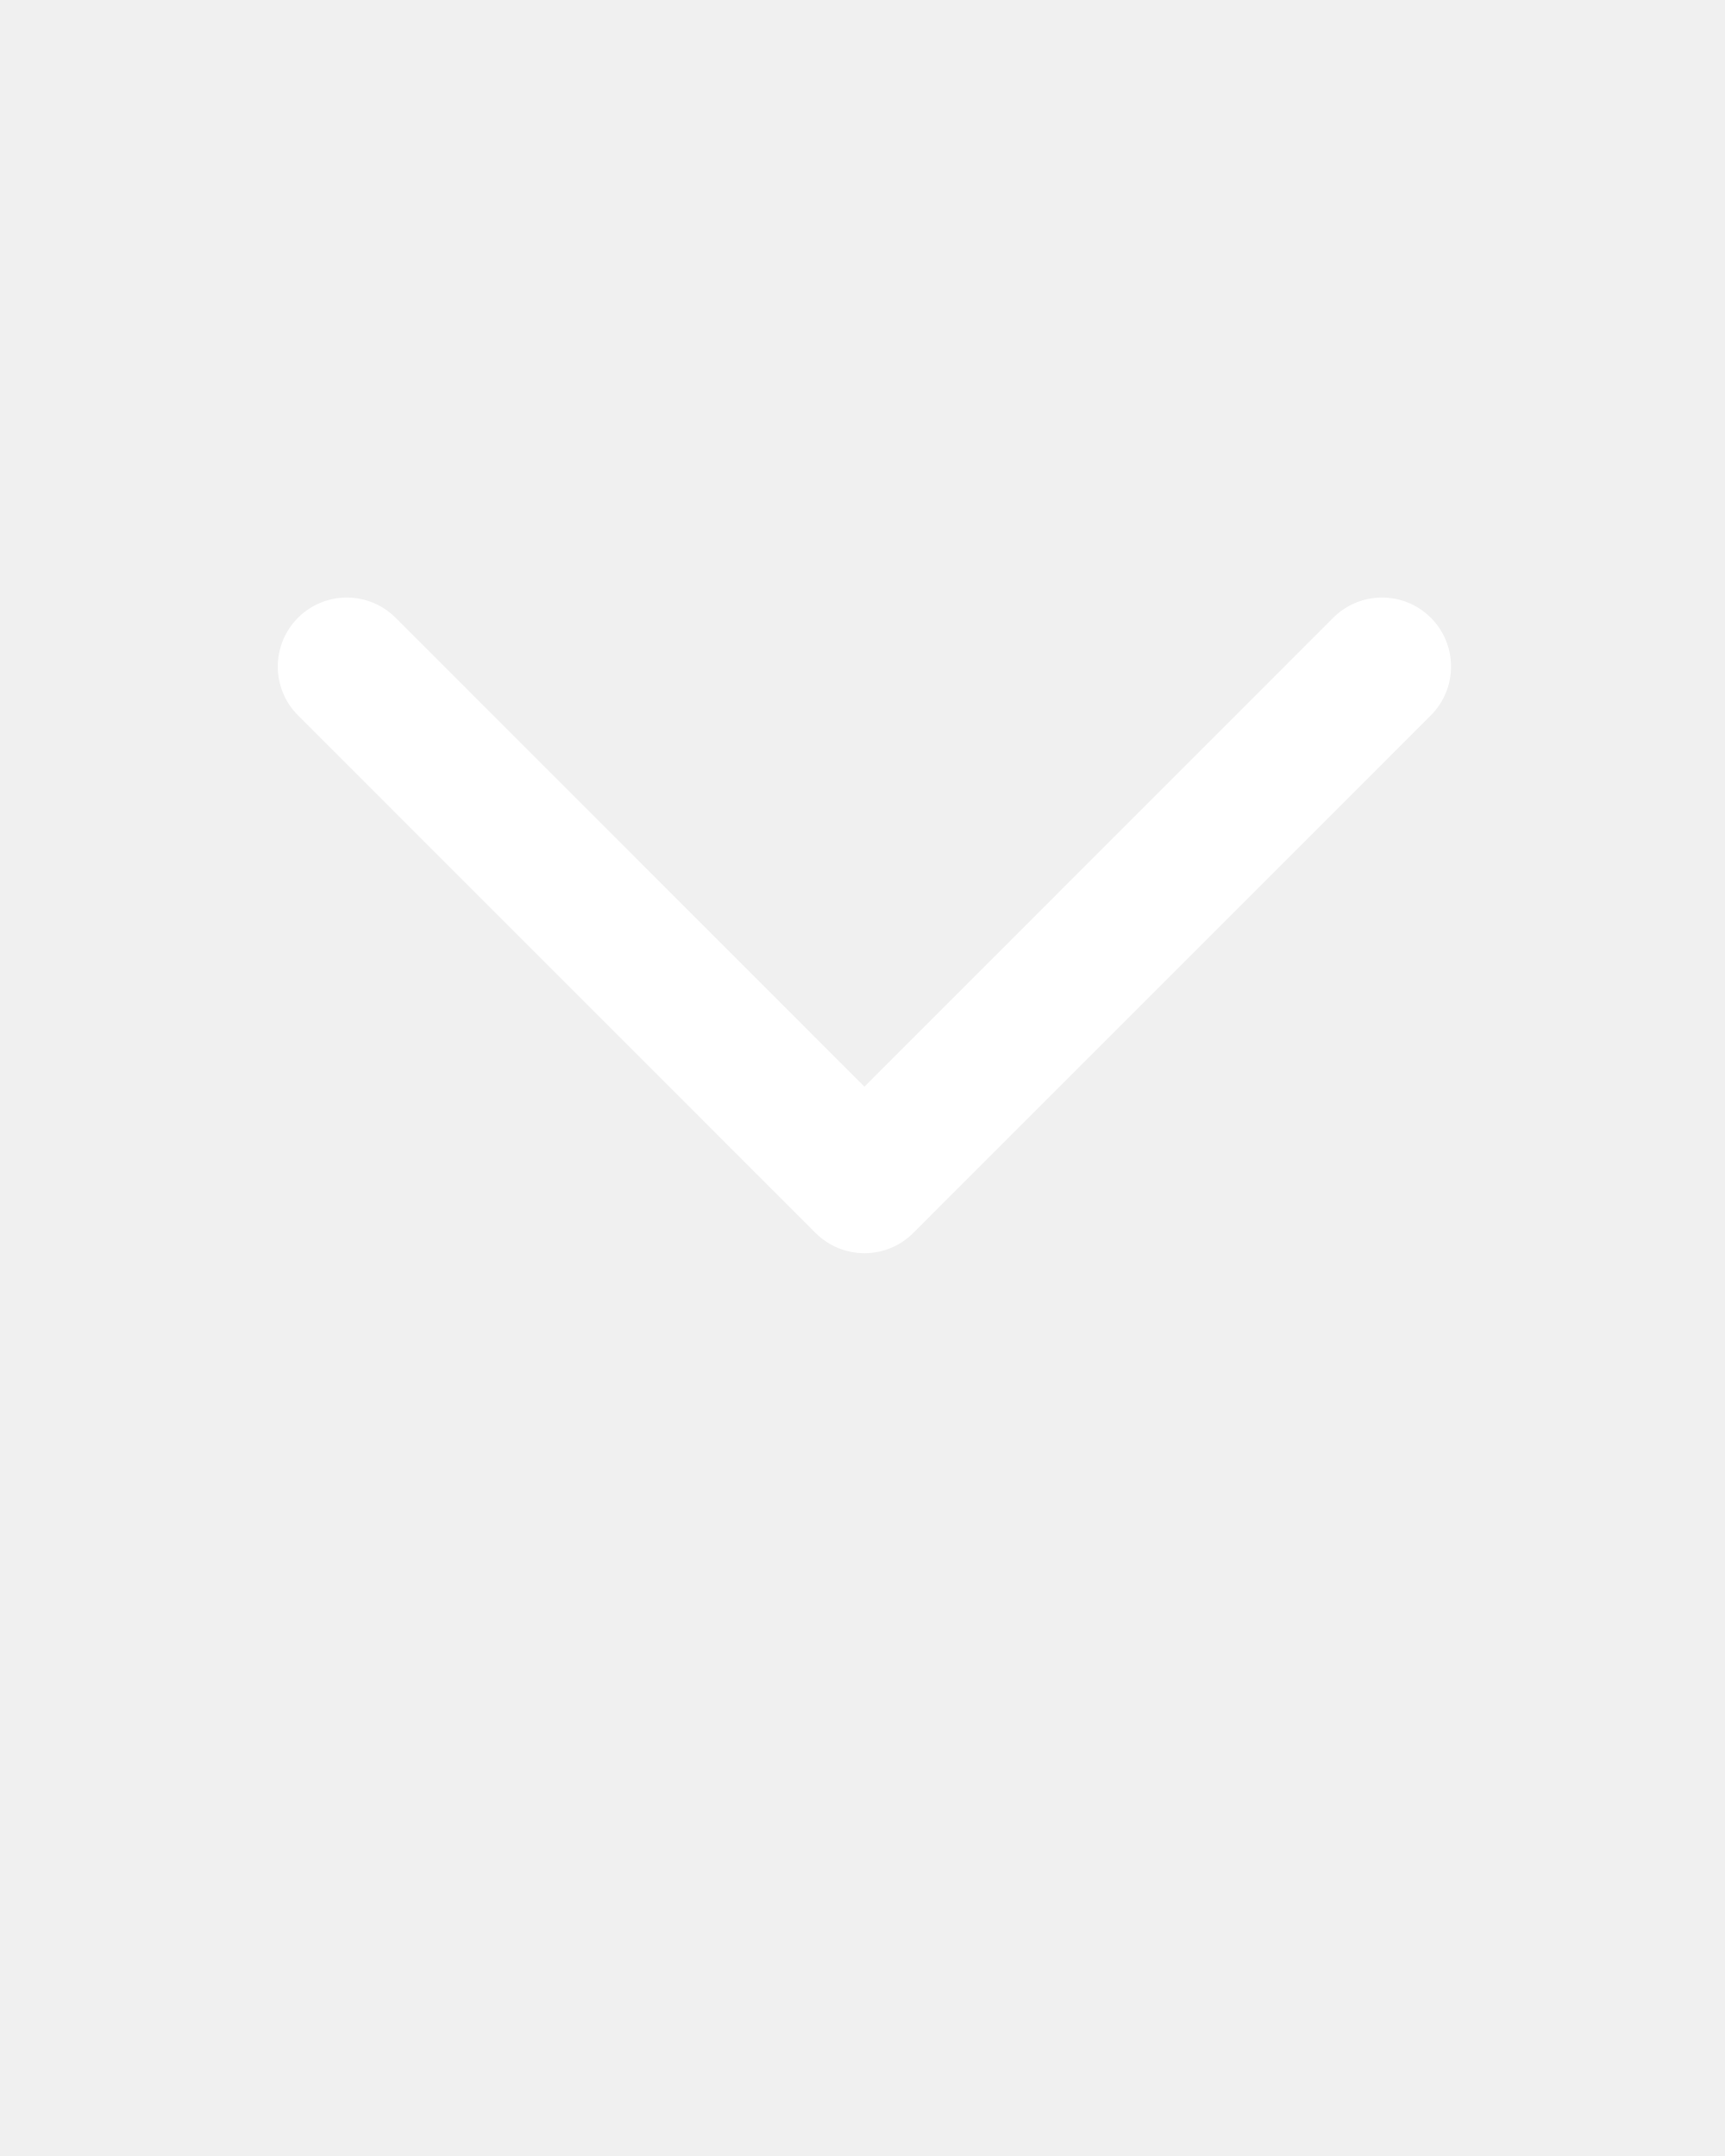
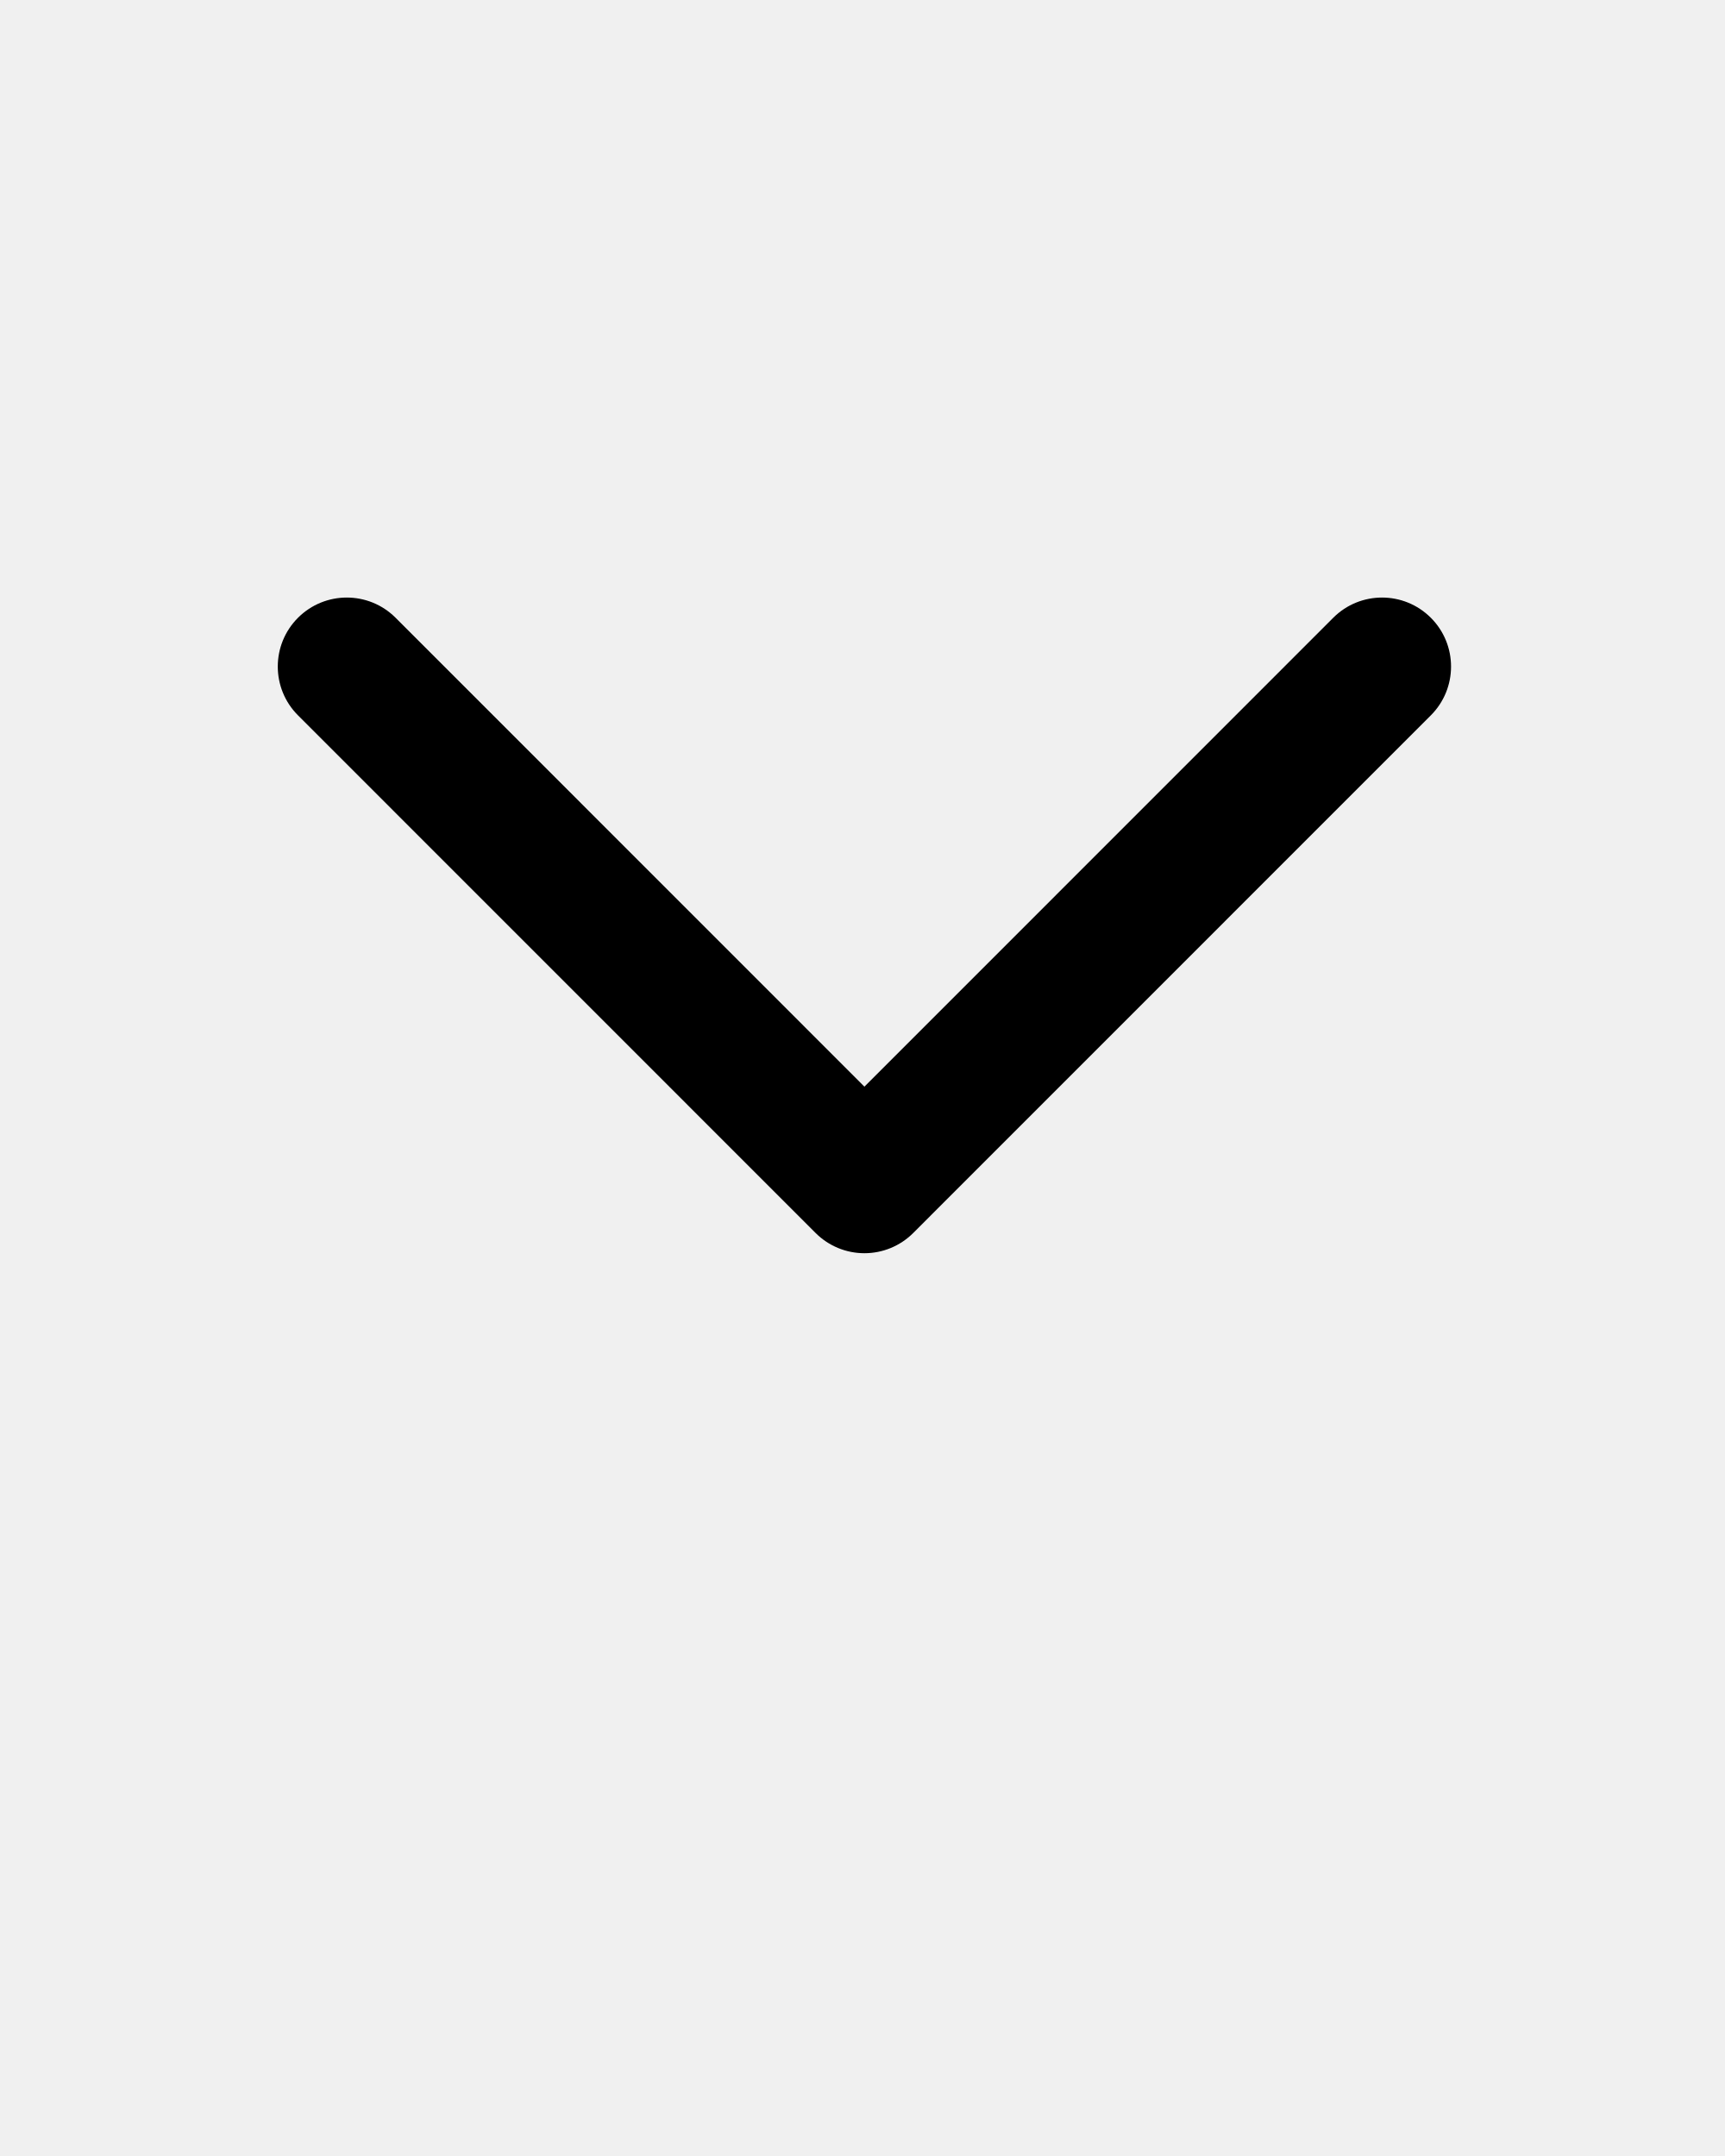
<svg xmlns="http://www.w3.org/2000/svg" viewBox="0 0 100 125">
-   <path fill="#FFF" d="M50.111 72.659a4.004 4.004 0 0 1-2.829-1.172L17.275 41.474a4 4 0 1 1 5.658-5.657l27.178 27.185 27.178-27.185a4 4 0 0 1 5.658 5.657L52.94 71.487a4.004 4.004 0 0 1-2.829 1.172z" />
+   <path fill="#000" d="M50.111 72.659a4.004 4.004 0 0 1-2.829-1.172L17.275 41.474a4 4 0 1 1 5.658-5.657l27.178 27.185 27.178-27.185a4 4 0 0 1 5.658 5.657L52.94 71.487a4.004 4.004 0 0 1-2.829 1.172z" />
</svg>
